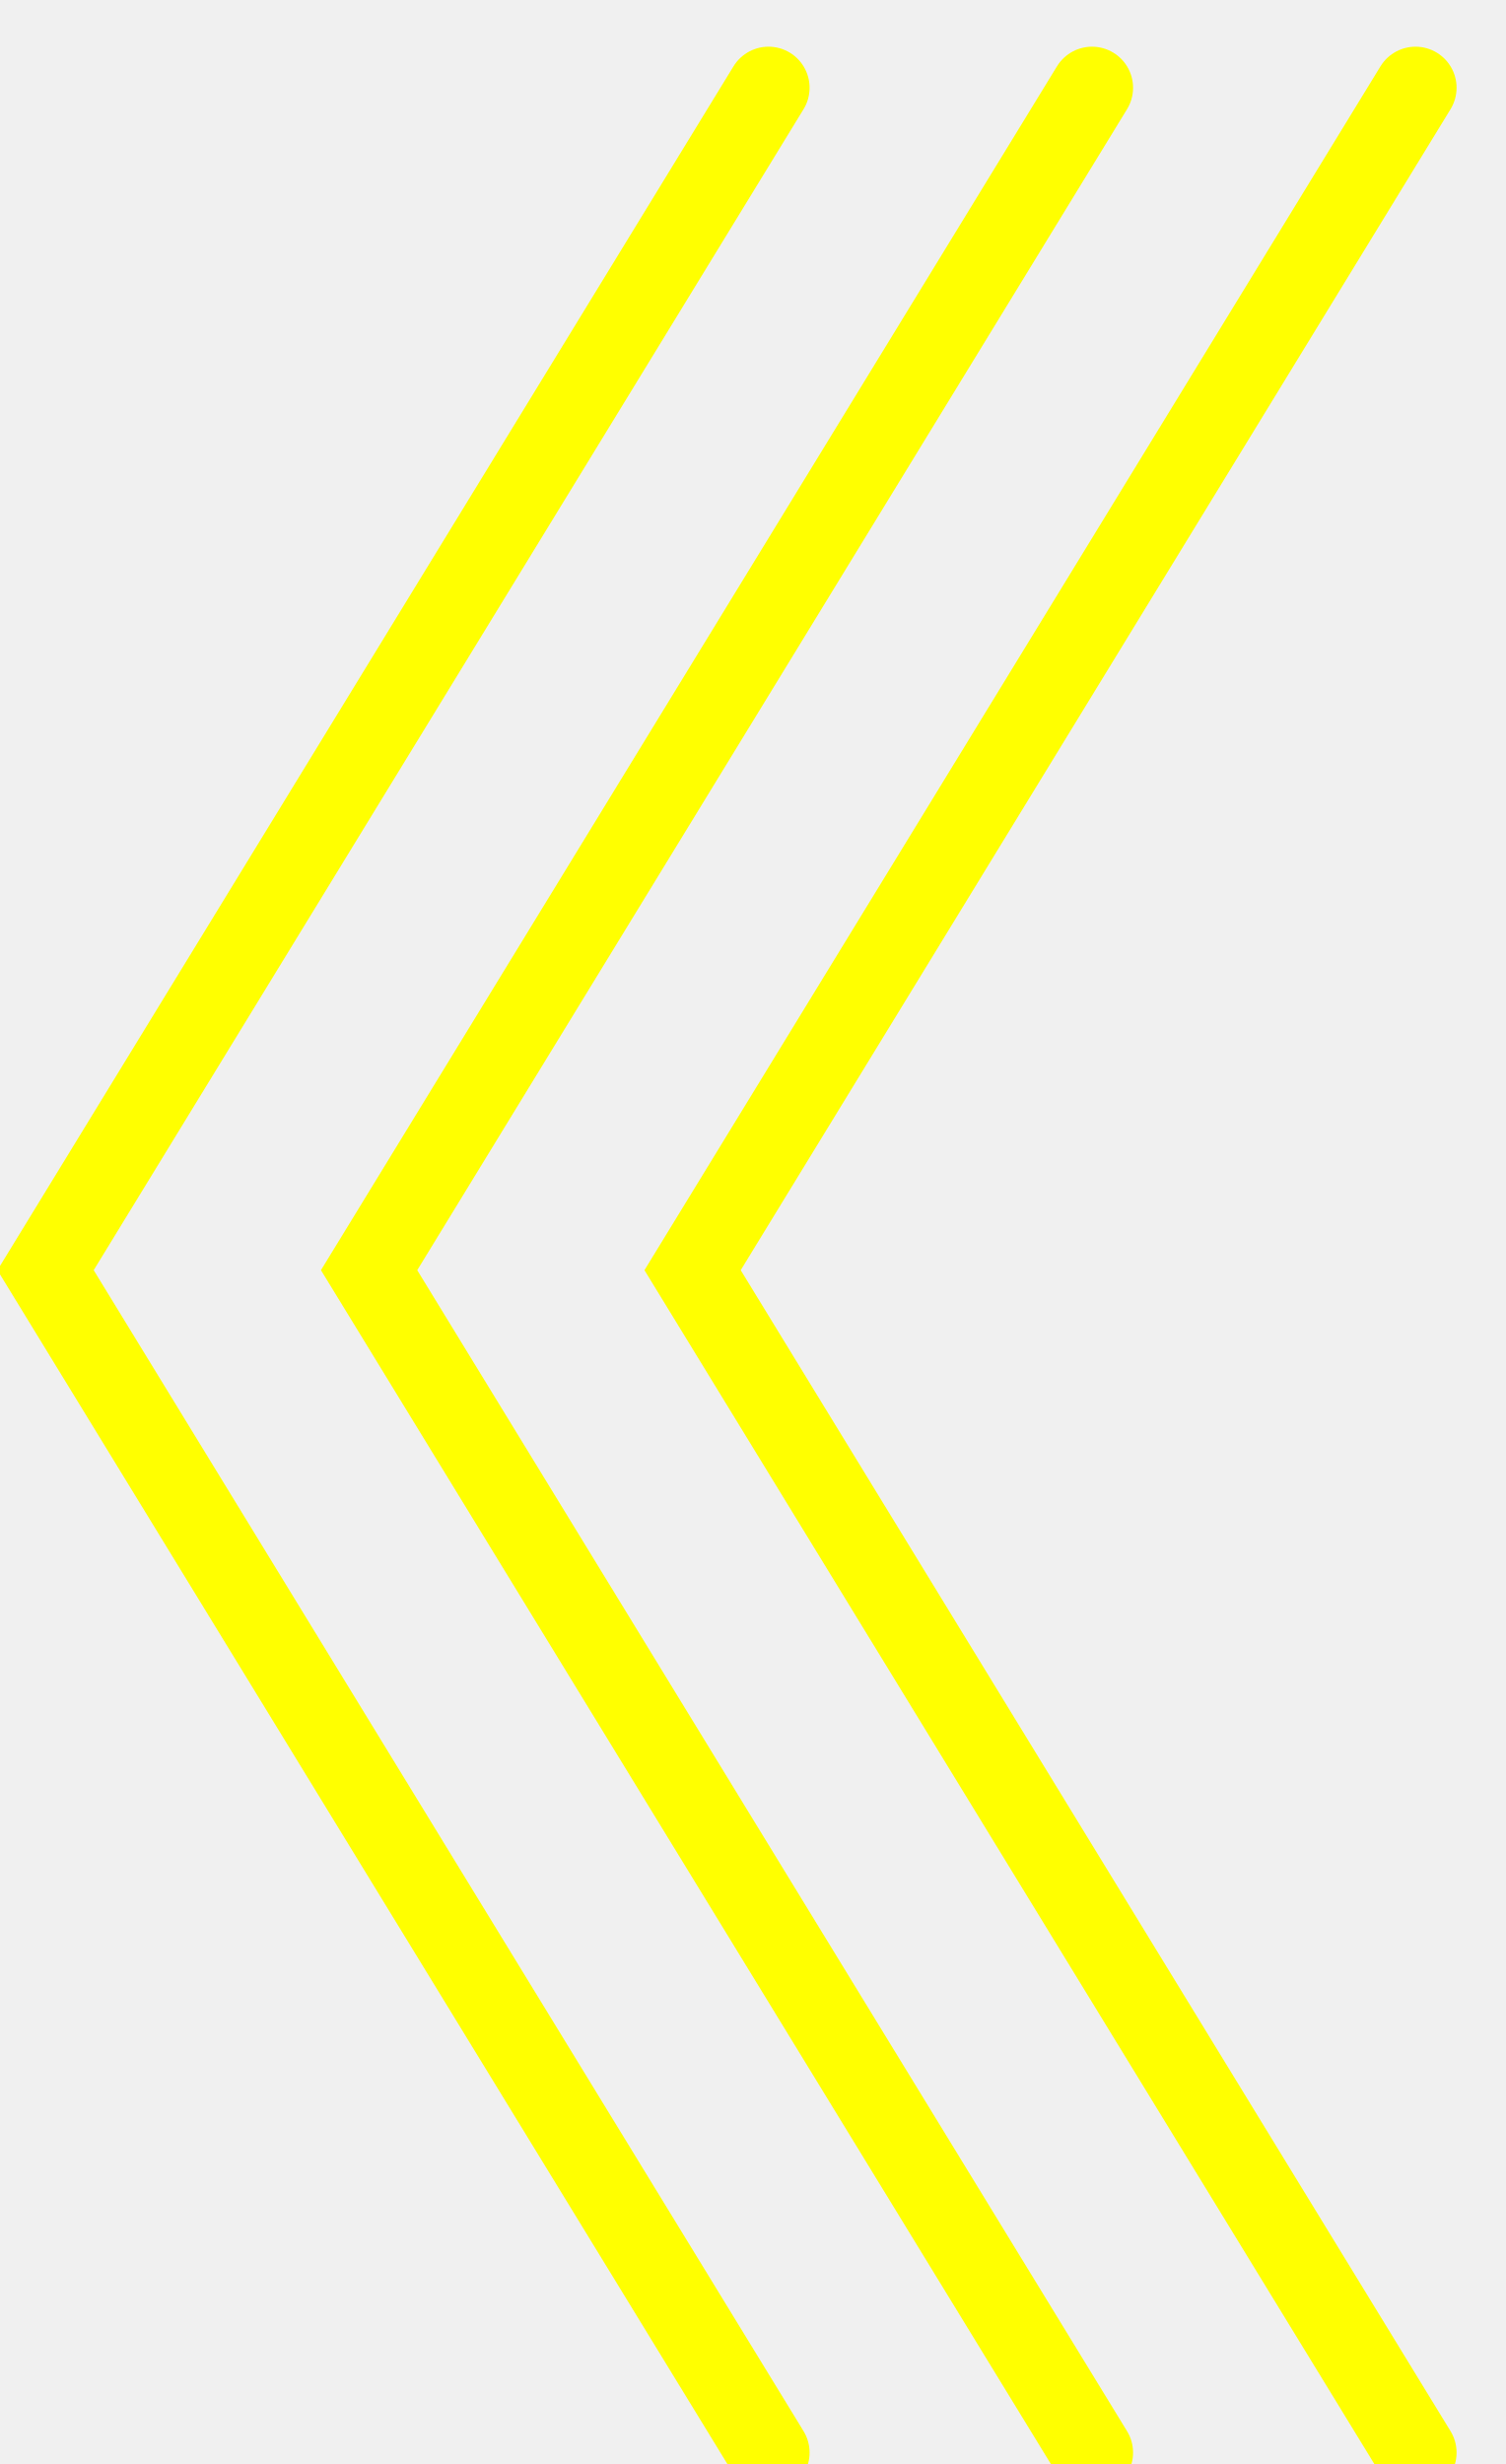
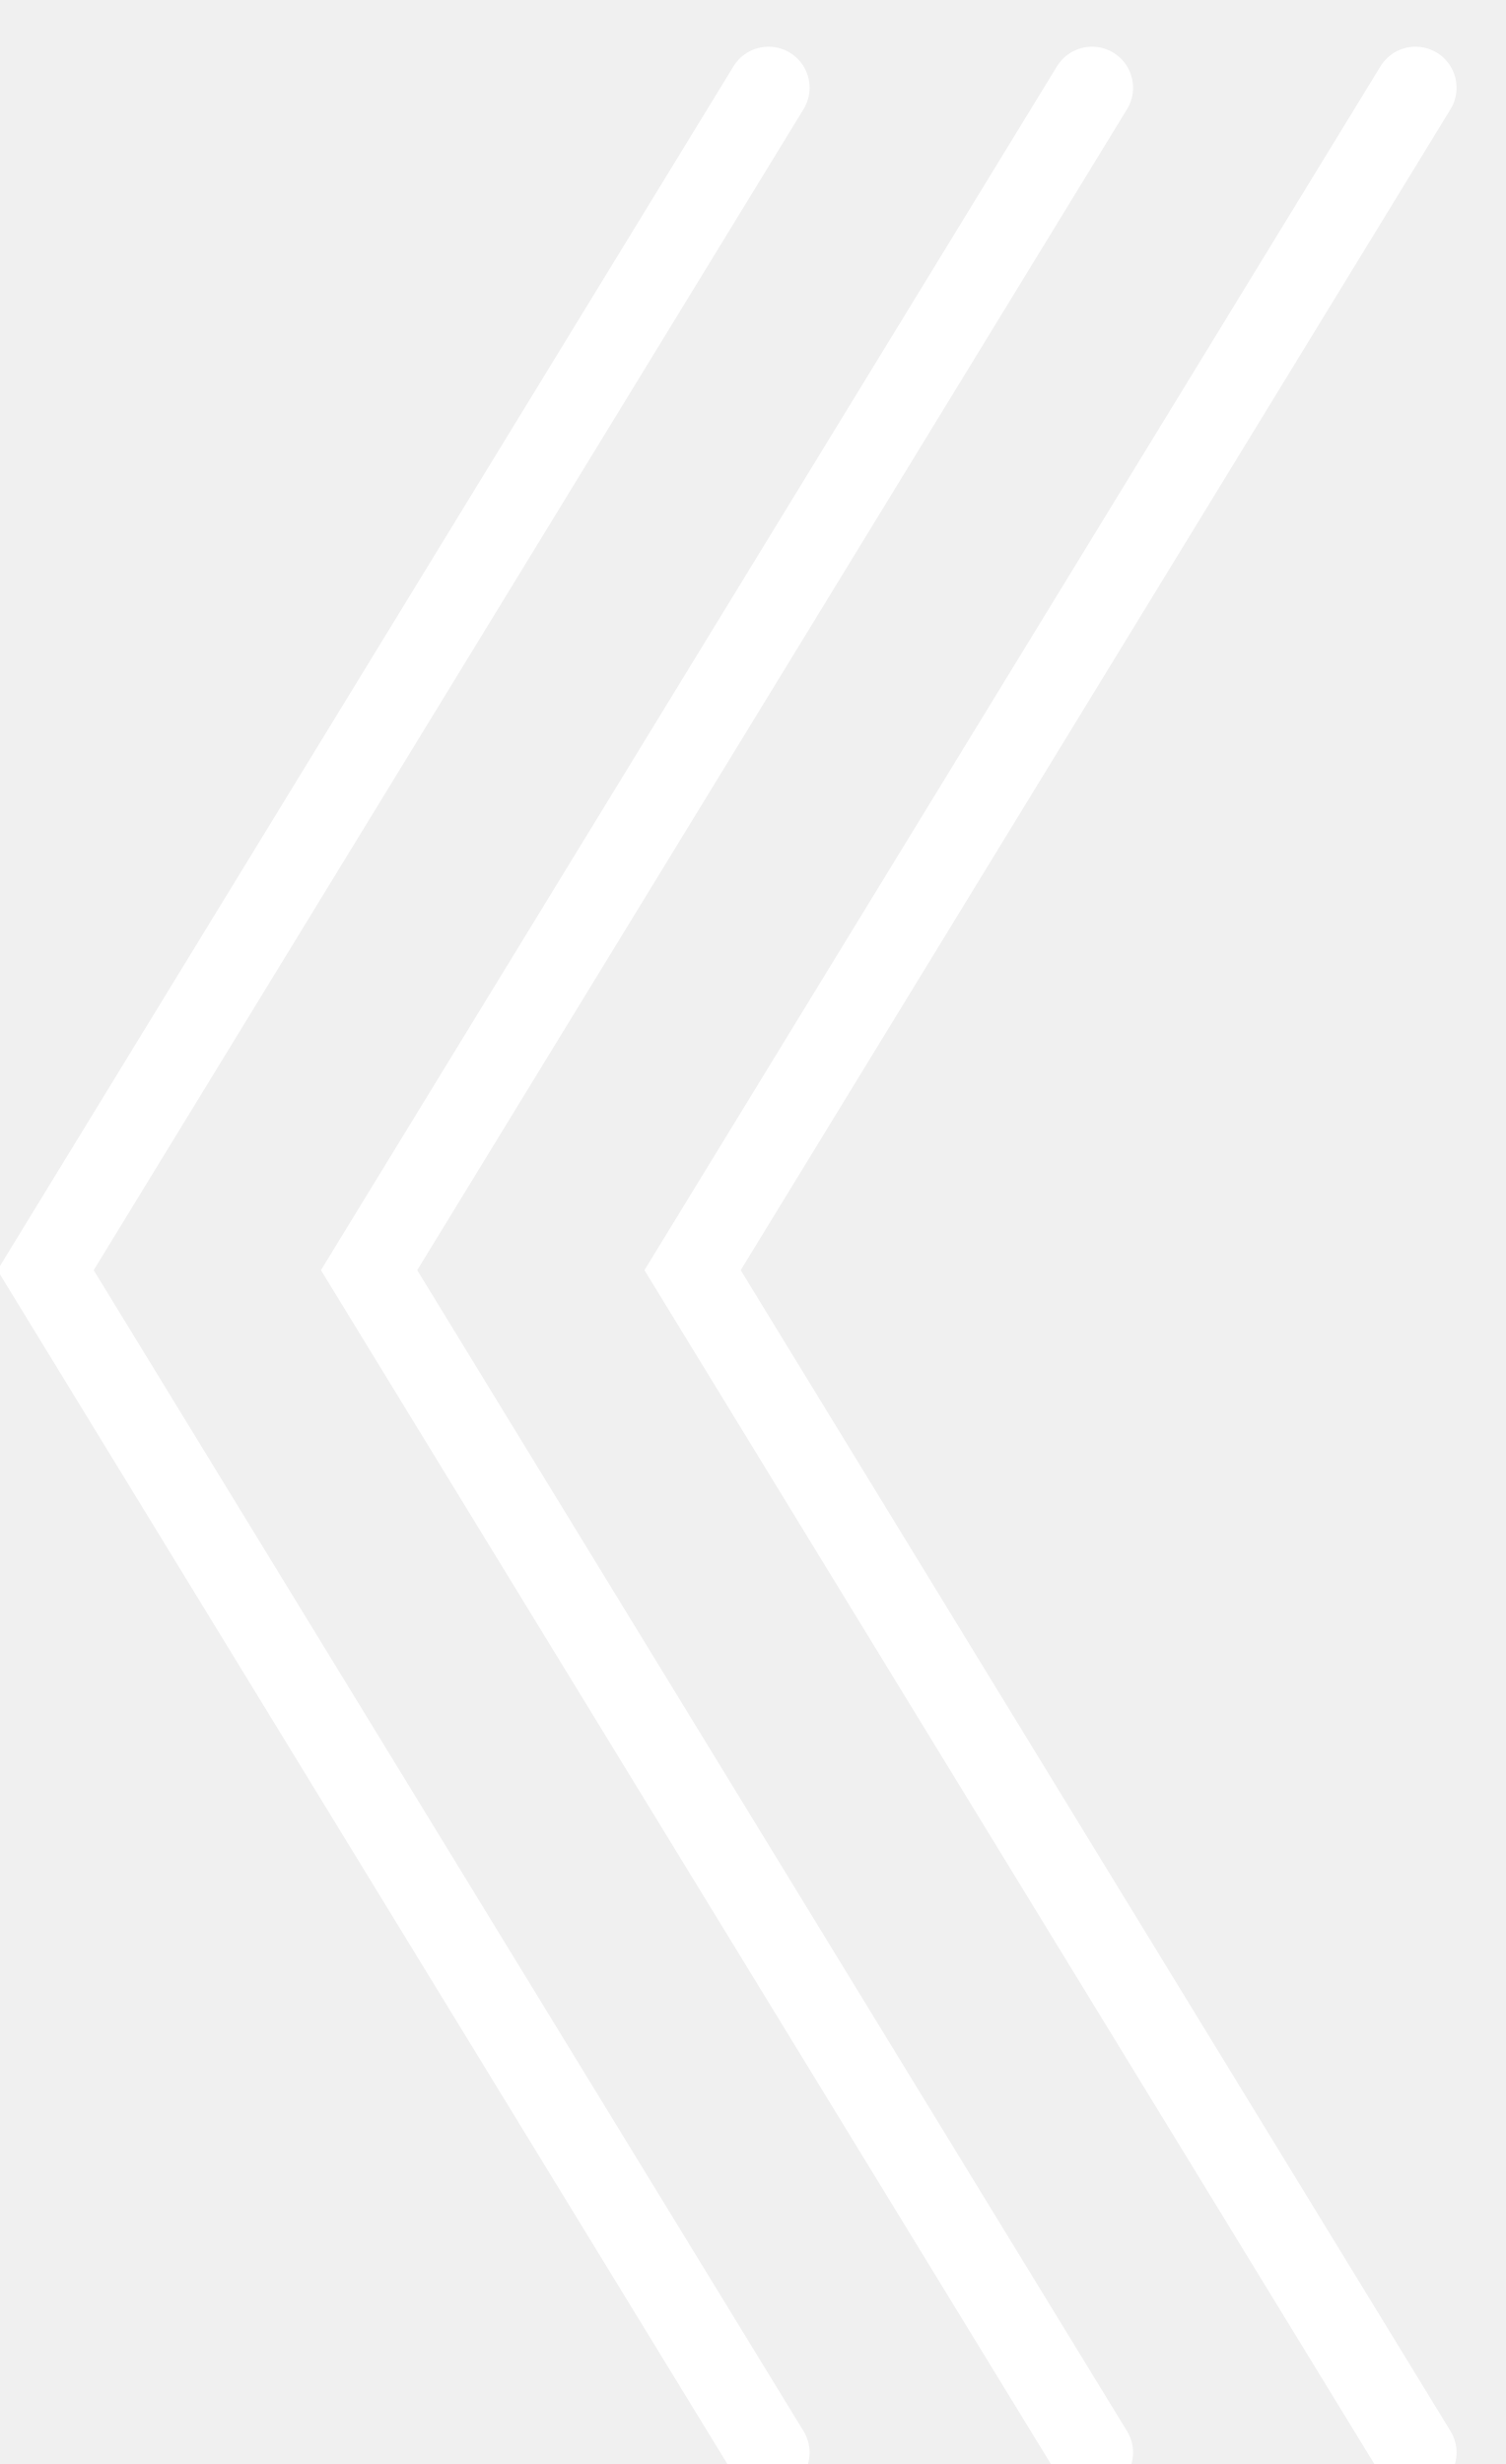
<svg xmlns="http://www.w3.org/2000/svg" version="1.1" x="0px" y="0px" width="110px" height="180px" viewBox="0 0 110 180" xml:space="preserve">
  <g transform="translate(-282,-1007)">
    <g transform="rotate(90, 310, 1090)">
-       <polyline opacity="1" fill="none" stroke="#FFFF00" stroke-width="6" stroke-linecap="round" stroke-miterlimit="10" points="406.166,1014.595         319.789,1067.405 233.411,1014.595   " />
-       <polyline opacity="1" fill="none" stroke="#FFFF00" stroke-width="6" stroke-linecap="round" stroke-miterlimit="10" points="406.166,1038.227         319.789,1091.037 233.411,1038.227   " />
-       <polyline opacity="1" fill="none" stroke="#FFFF00" stroke-width="6" stroke-linecap="round" stroke-miterlimit="10" points="406.166,1061.858         319.789,1114.672 233.411,1061.858   " />
+       <polyline opacity="1" fill="none" stroke="#FFFFFF" stroke-width="6" stroke-linecap="round" stroke-miterlimit="10" points="406.166,1014.595         319.789,1067.405 233.411,1014.595   " />
+       <polyline opacity="1" fill="none" stroke="#FFFFFF" stroke-width="6" stroke-linecap="round" stroke-miterlimit="10" points="406.166,1038.227         319.789,1091.037 233.411,1038.227   " />
+       <polyline opacity="1" fill="none" stroke="#FFFFFF" stroke-width="6" stroke-linecap="round" stroke-miterlimit="10" points="406.166,1061.858         319.789,1114.672 233.411,1061.858   " />
    </g>
  </g>
</svg>
